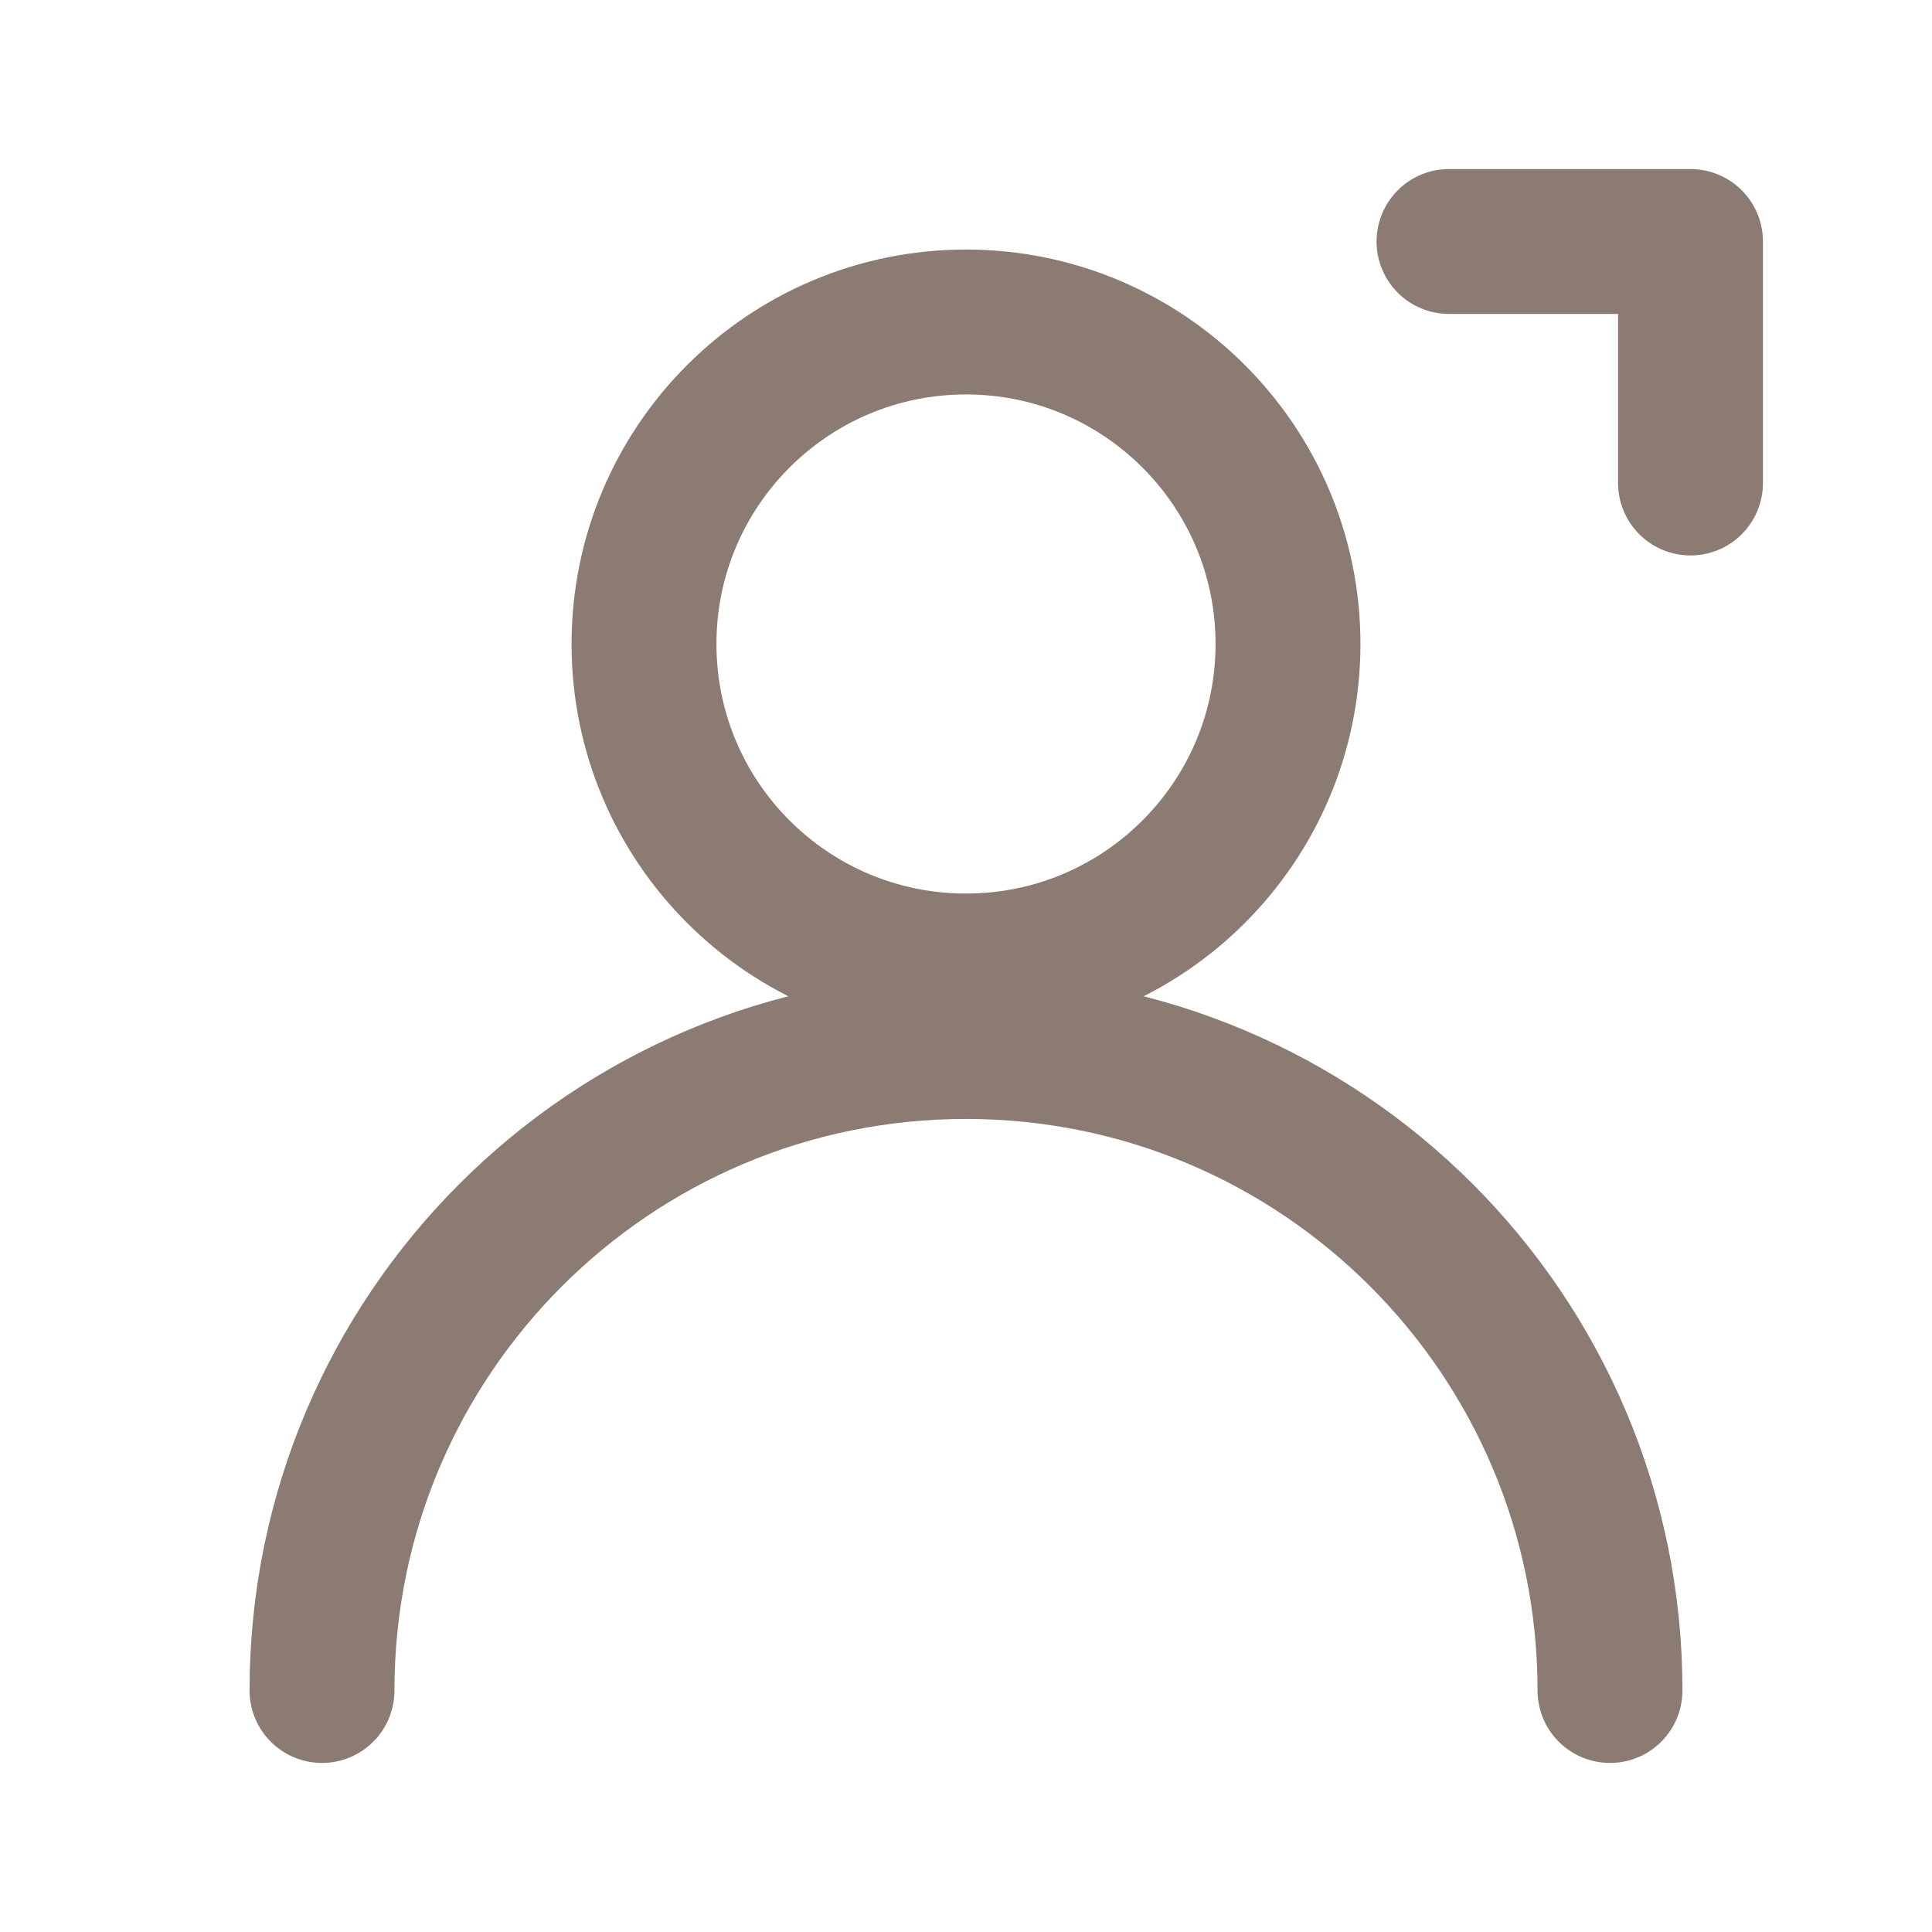
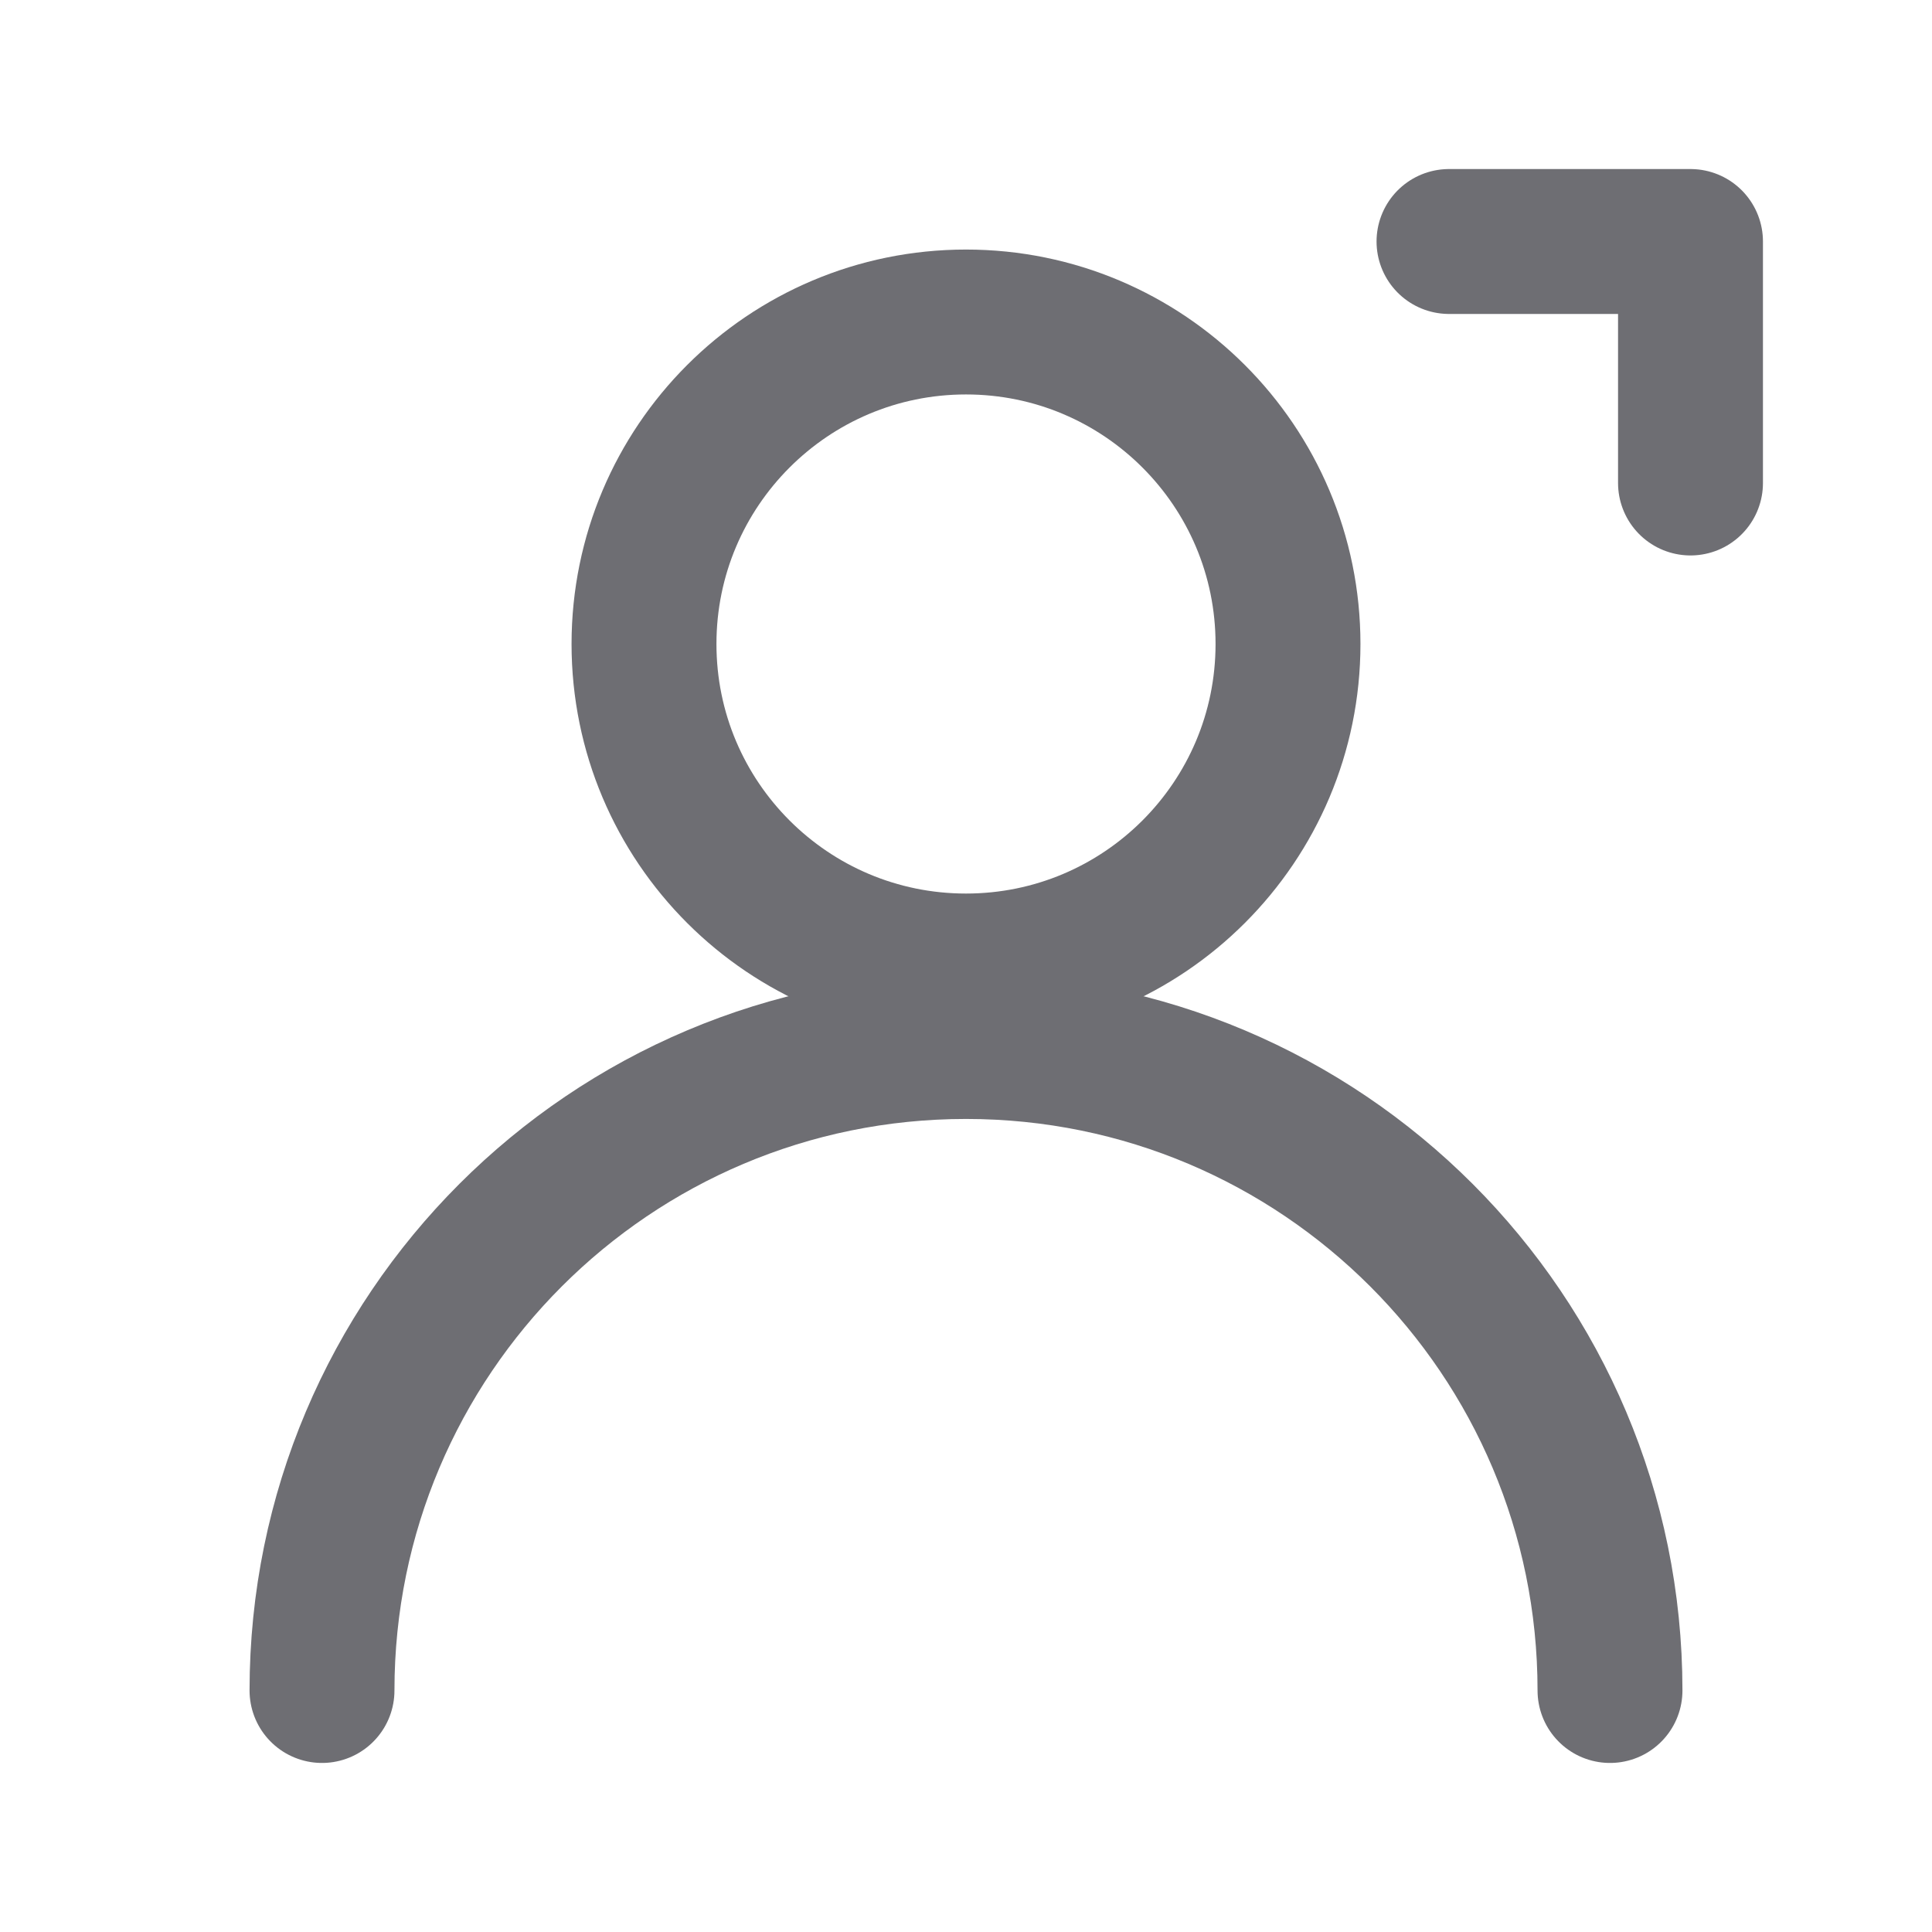
- <svg xmlns="http://www.w3.org/2000/svg" viewBox="0 0 24 24" fill="none" stroke="#8C7B72" stroke-width="1.8" stroke-linecap="round" stroke-linejoin="round">
+ <svg xmlns="http://www.w3.org/2000/svg" viewBox="0 0 24 24" fill="none" stroke="#6E6E73" stroke-width="1.8" stroke-linecap="round" stroke-linejoin="round">
  <circle cx="12" cy="8" r="4" />
  <path d="M4 21a8 8 0 0 1 16 0M18 3h3v3" />
</svg>
